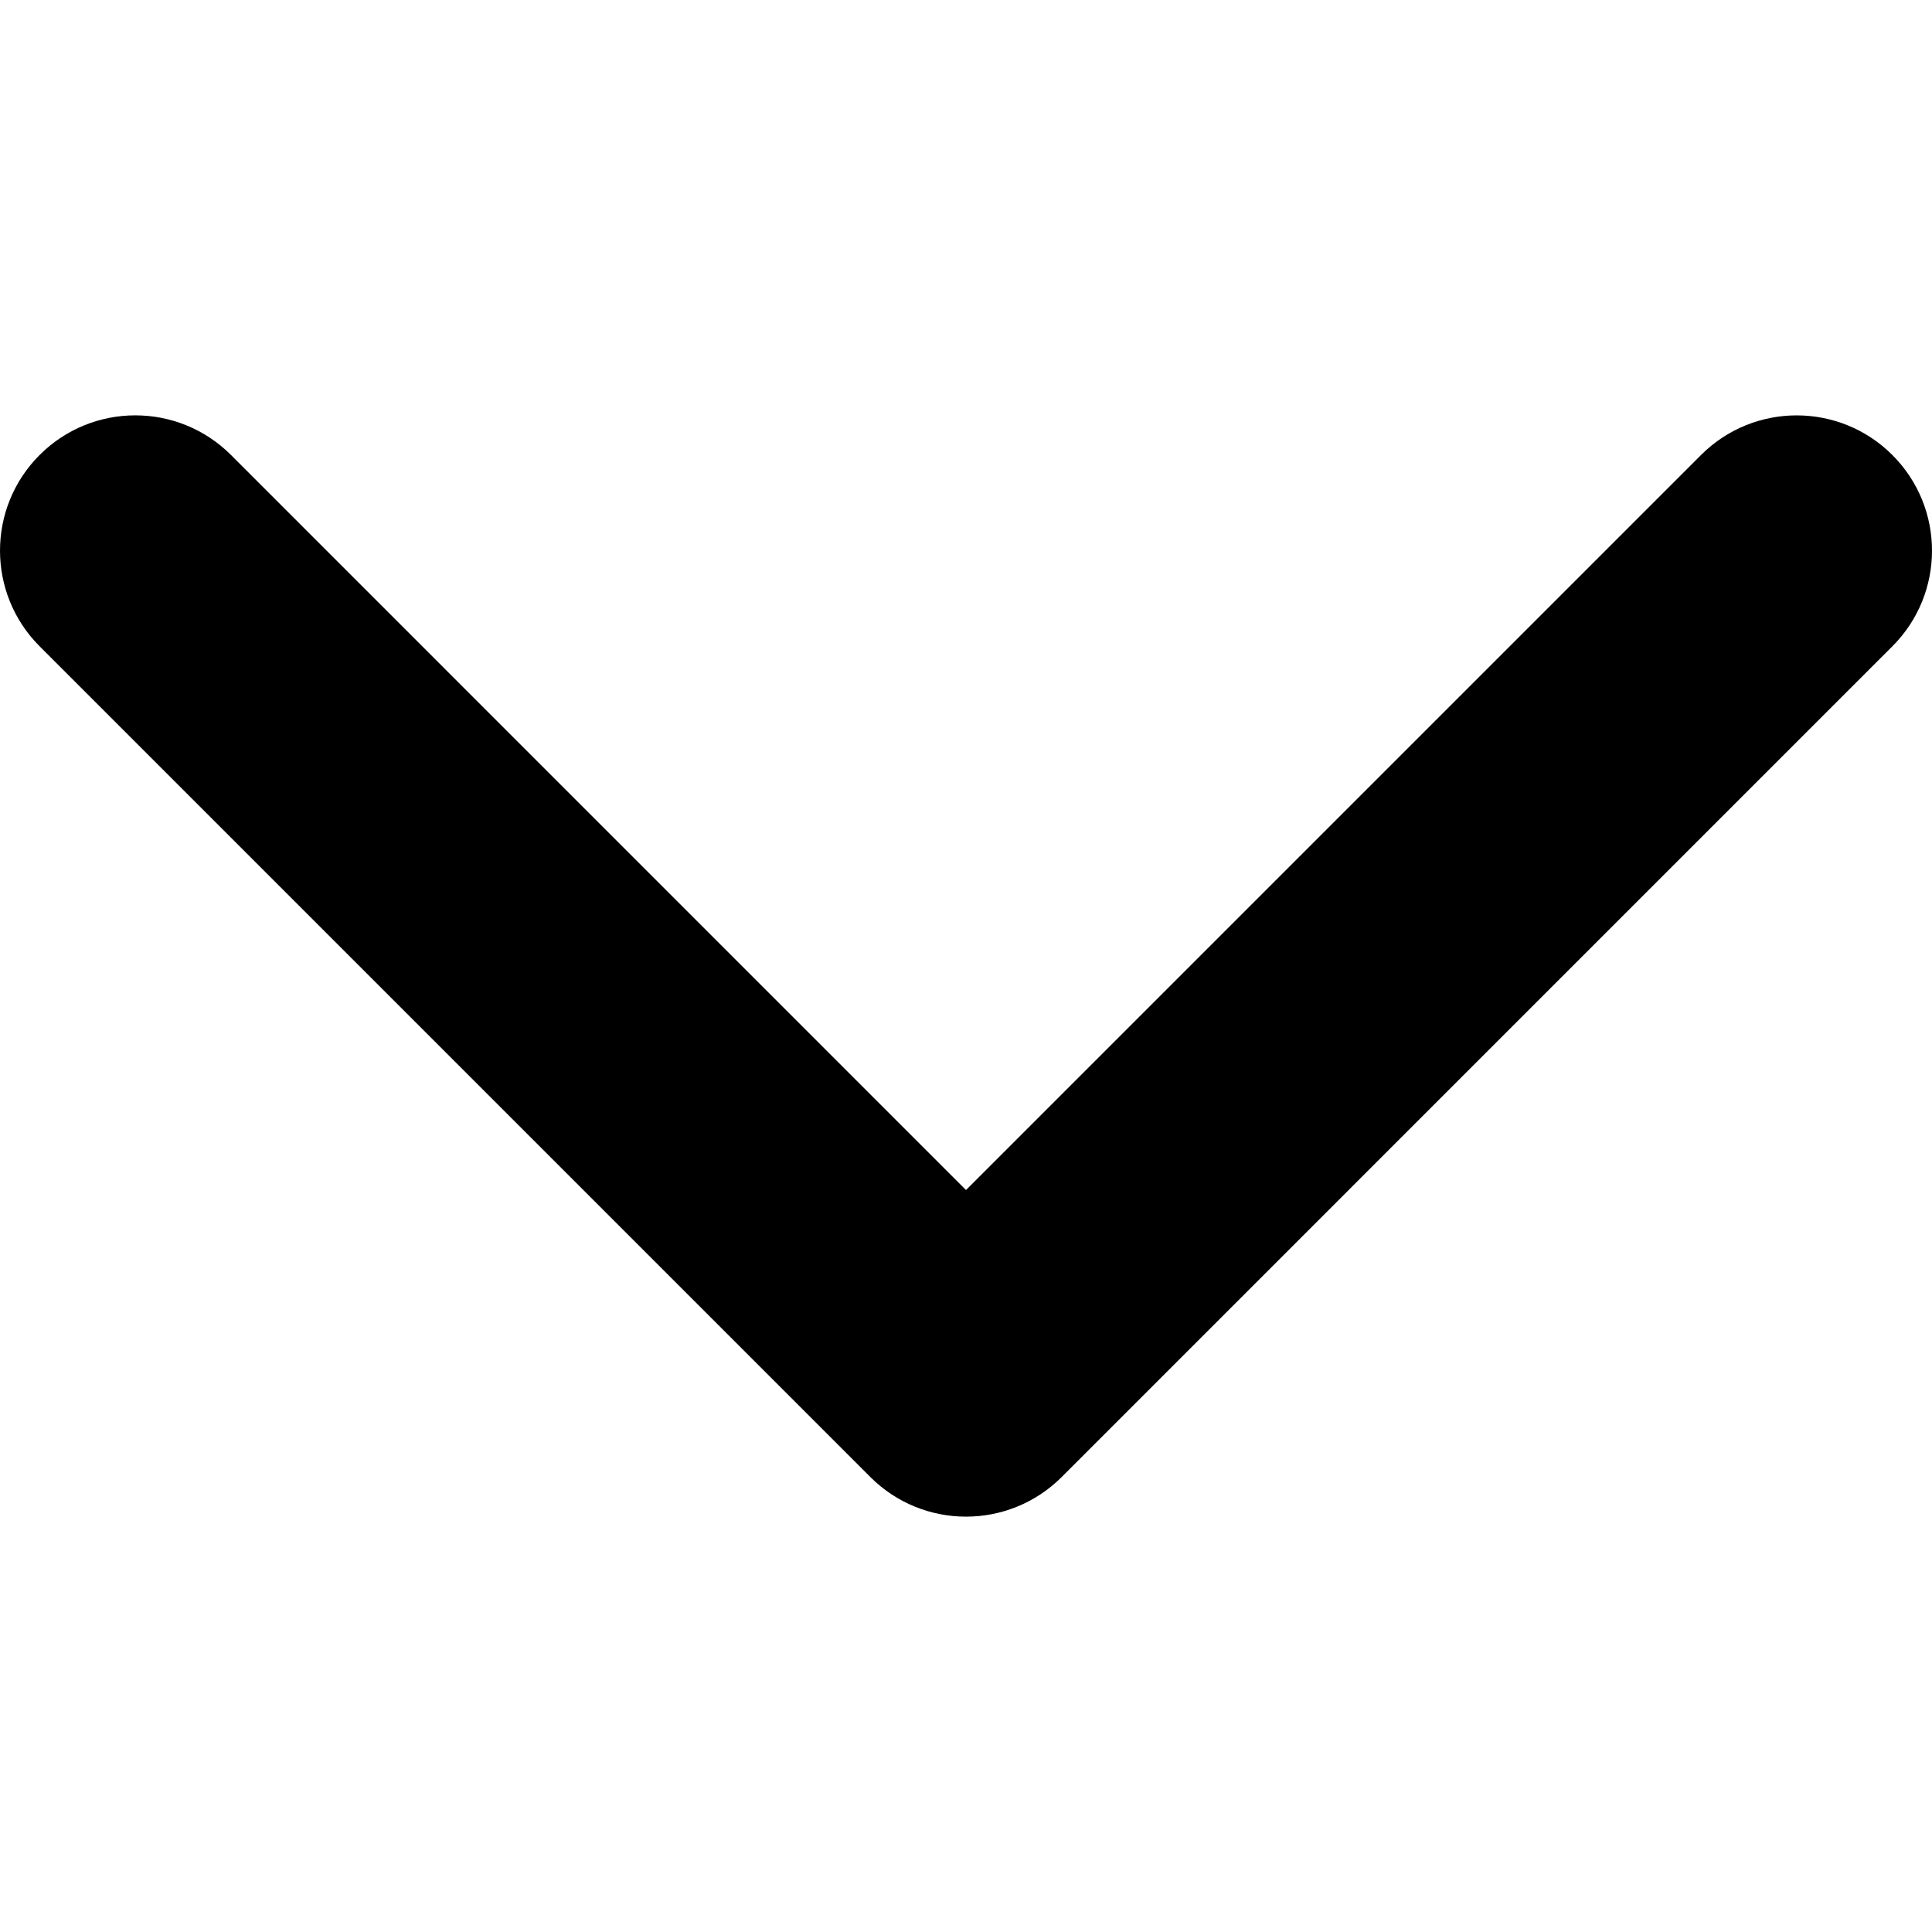
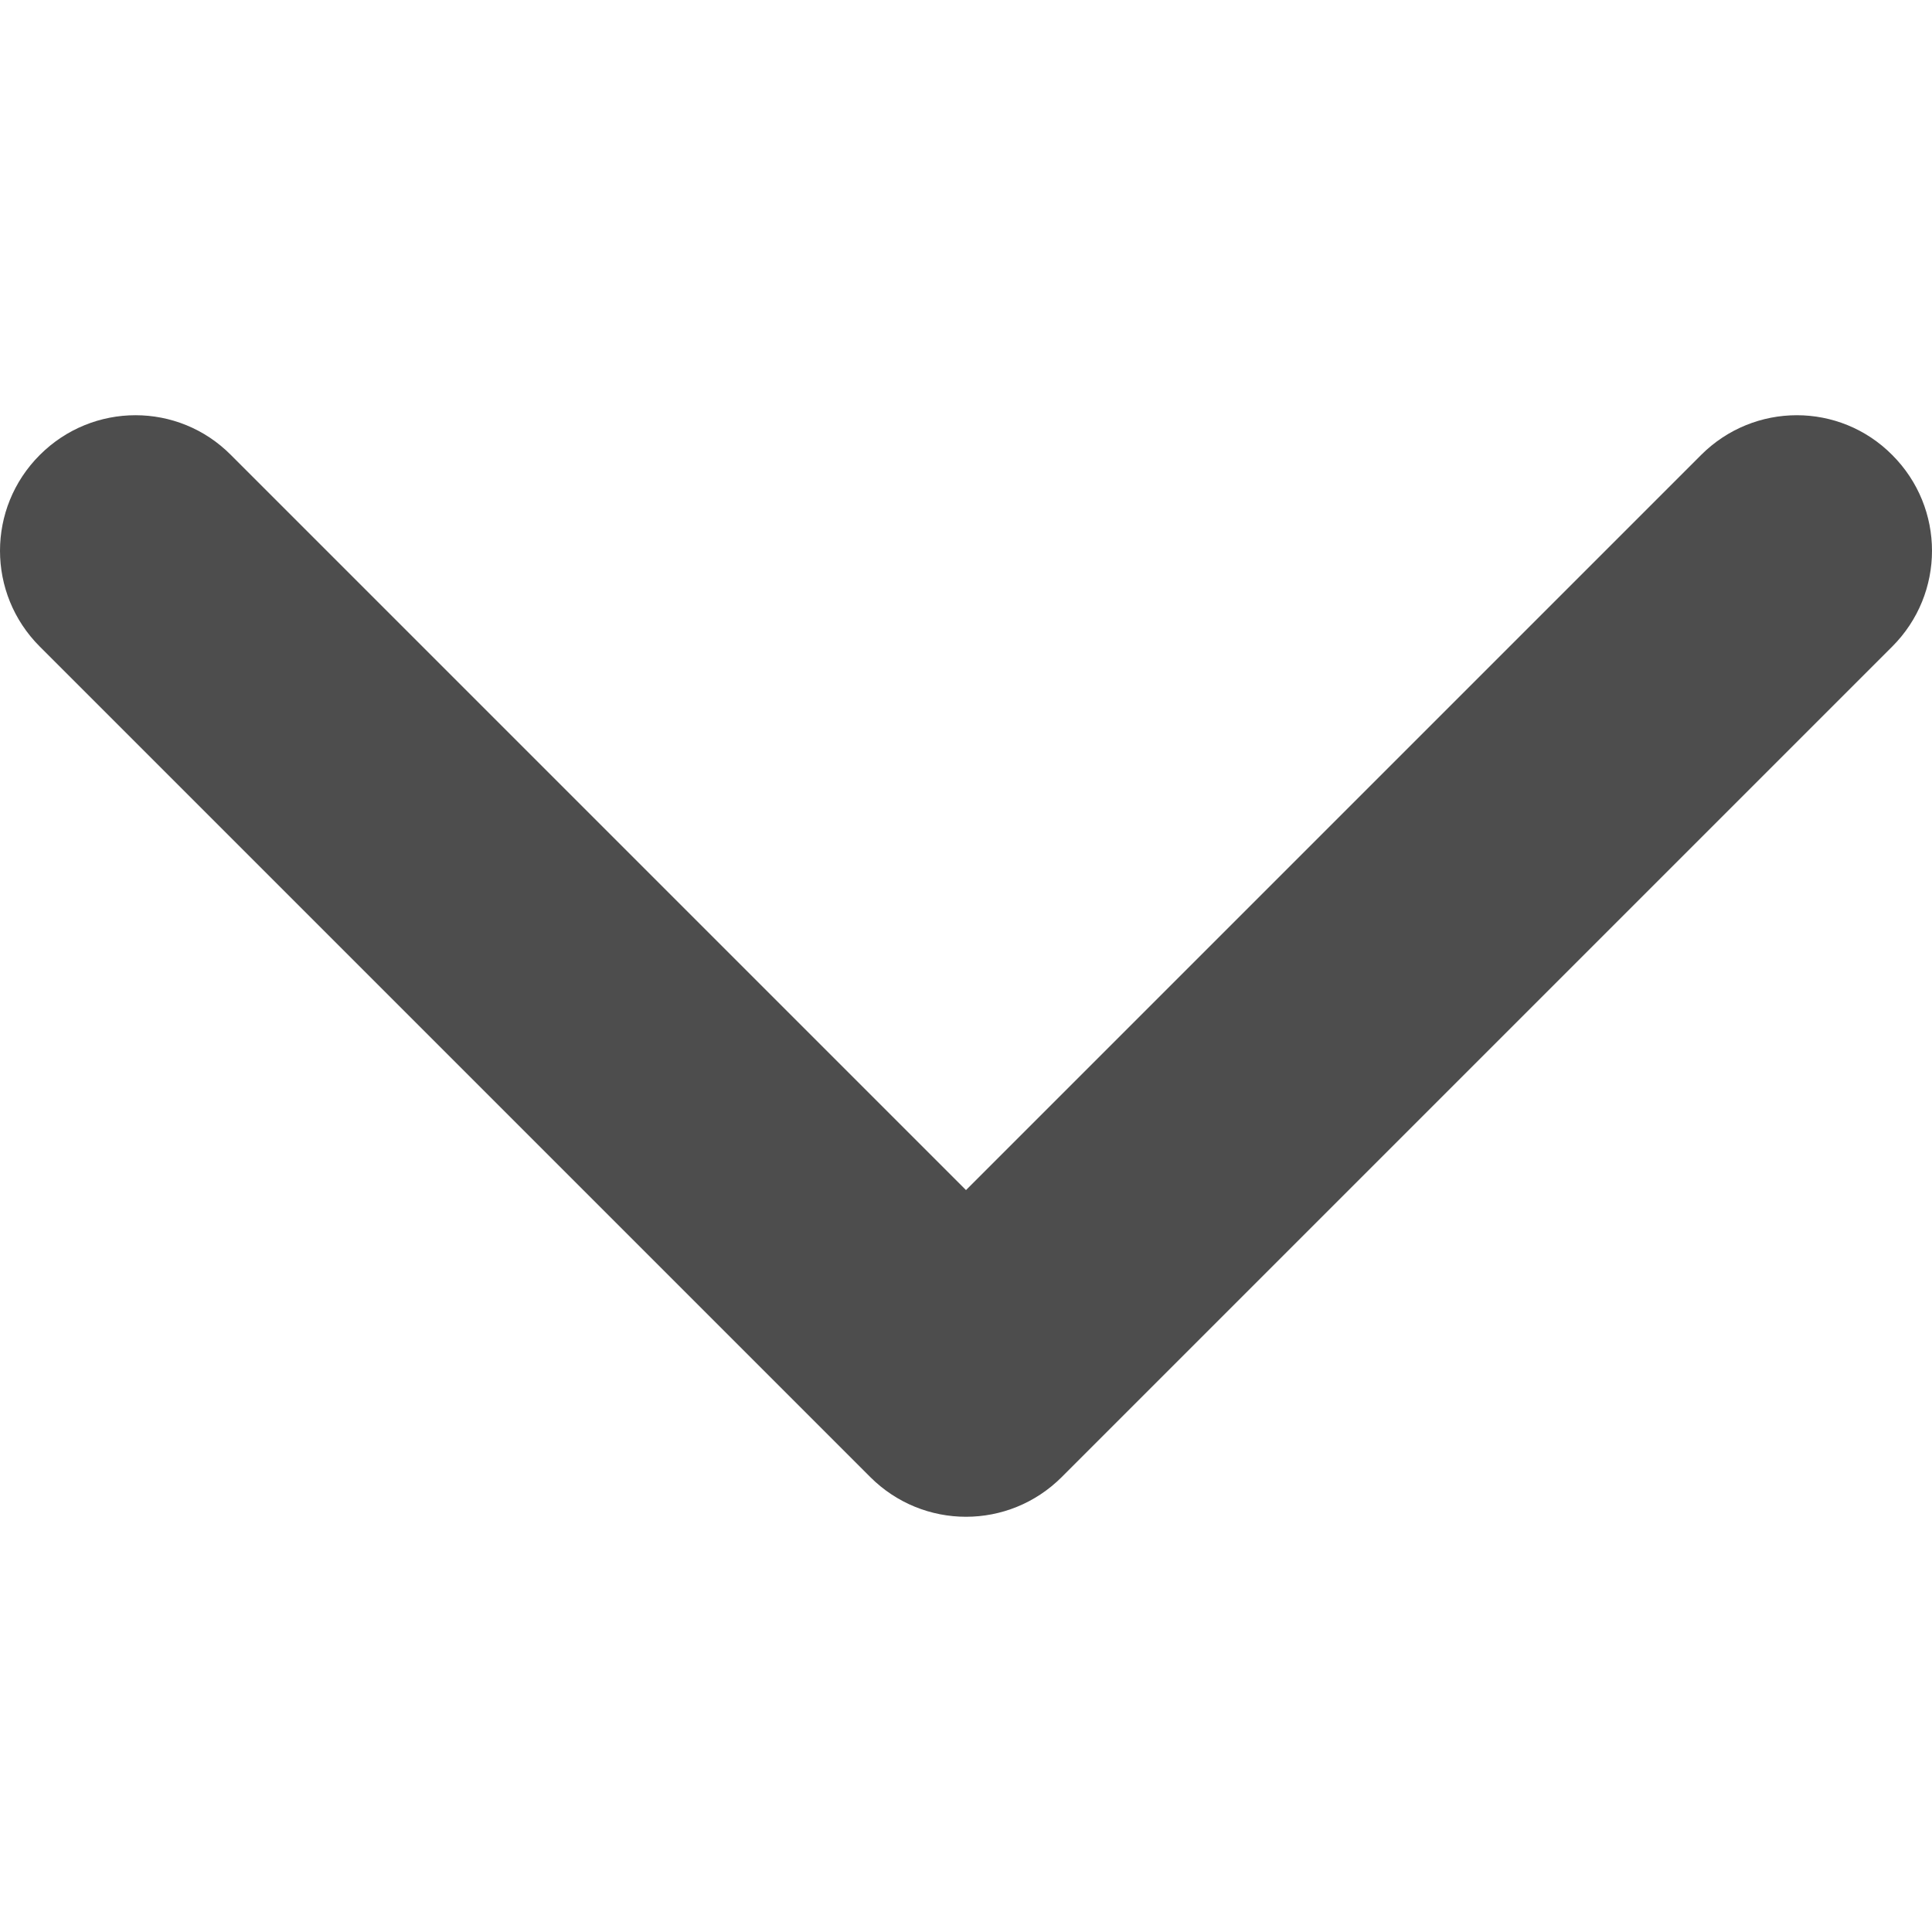
- <svg xmlns="http://www.w3.org/2000/svg" version="1.1" id="Capa_1" x="0px" y="0px" width="451.847px" height="451.847px" viewBox="0 0 451.847 451.847" style="enable-background:new 0 0 451.847 451.847;" xml:space="preserve">
+ <svg xmlns="http://www.w3.org/2000/svg" version="1.1" id="Capa_1" x="0px" y="0px" viewBox="0 0 451.8 451.8" style="enable-background:new 0 0 451.8 451.8;" xml:space="preserve">
+   <style type="text/css">
+ 	.st0{fill:#4D4D4D;}
+ </style>
  <g>
-     <path d="M225.923,354.706c-8.098,0-16.195-3.092-22.369-9.263L9.27,151.157c-12.359-12.359-12.359-32.397,0-44.751   c12.354-12.354,32.388-12.354,44.748,0l171.905,171.915l171.906-171.909c12.359-12.354,32.391-12.354,44.744,0   c12.365,12.354,12.365,32.392,0,44.751L248.292,345.449C242.115,351.621,234.018,354.706,225.923,354.706z" />
+     <path class="st0" d="M225.9,354.7c-8.1,0-16.2-3.1-22.4-9.3L9.3,151.2c-12.4-12.4-12.4-32.4,0-44.8c12.4-12.4,32.4-12.4,44.7,0   l171.9,171.9l171.9-171.9c12.4-12.4,32.4-12.4,44.7,0c12.4,12.4,12.4,32.4,0,44.8L248.3,345.4C242.1,351.6,234,354.7,225.9,354.7z" />
  </g>
-   <g>
- </g>
-   <g>
- </g>
-   <g>
- </g>
-   <g>
- </g>
-   <g>
- </g>
-   <g>
- </g>
-   <g>
- </g>
-   <g>
- </g>
-   <g>
- </g>
-   <g>
- </g>
-   <g>
- </g>
-   <g>
- </g>
-   <g>
- </g>
-   <g>
- </g>
-   <g>
- </g>
</svg>
